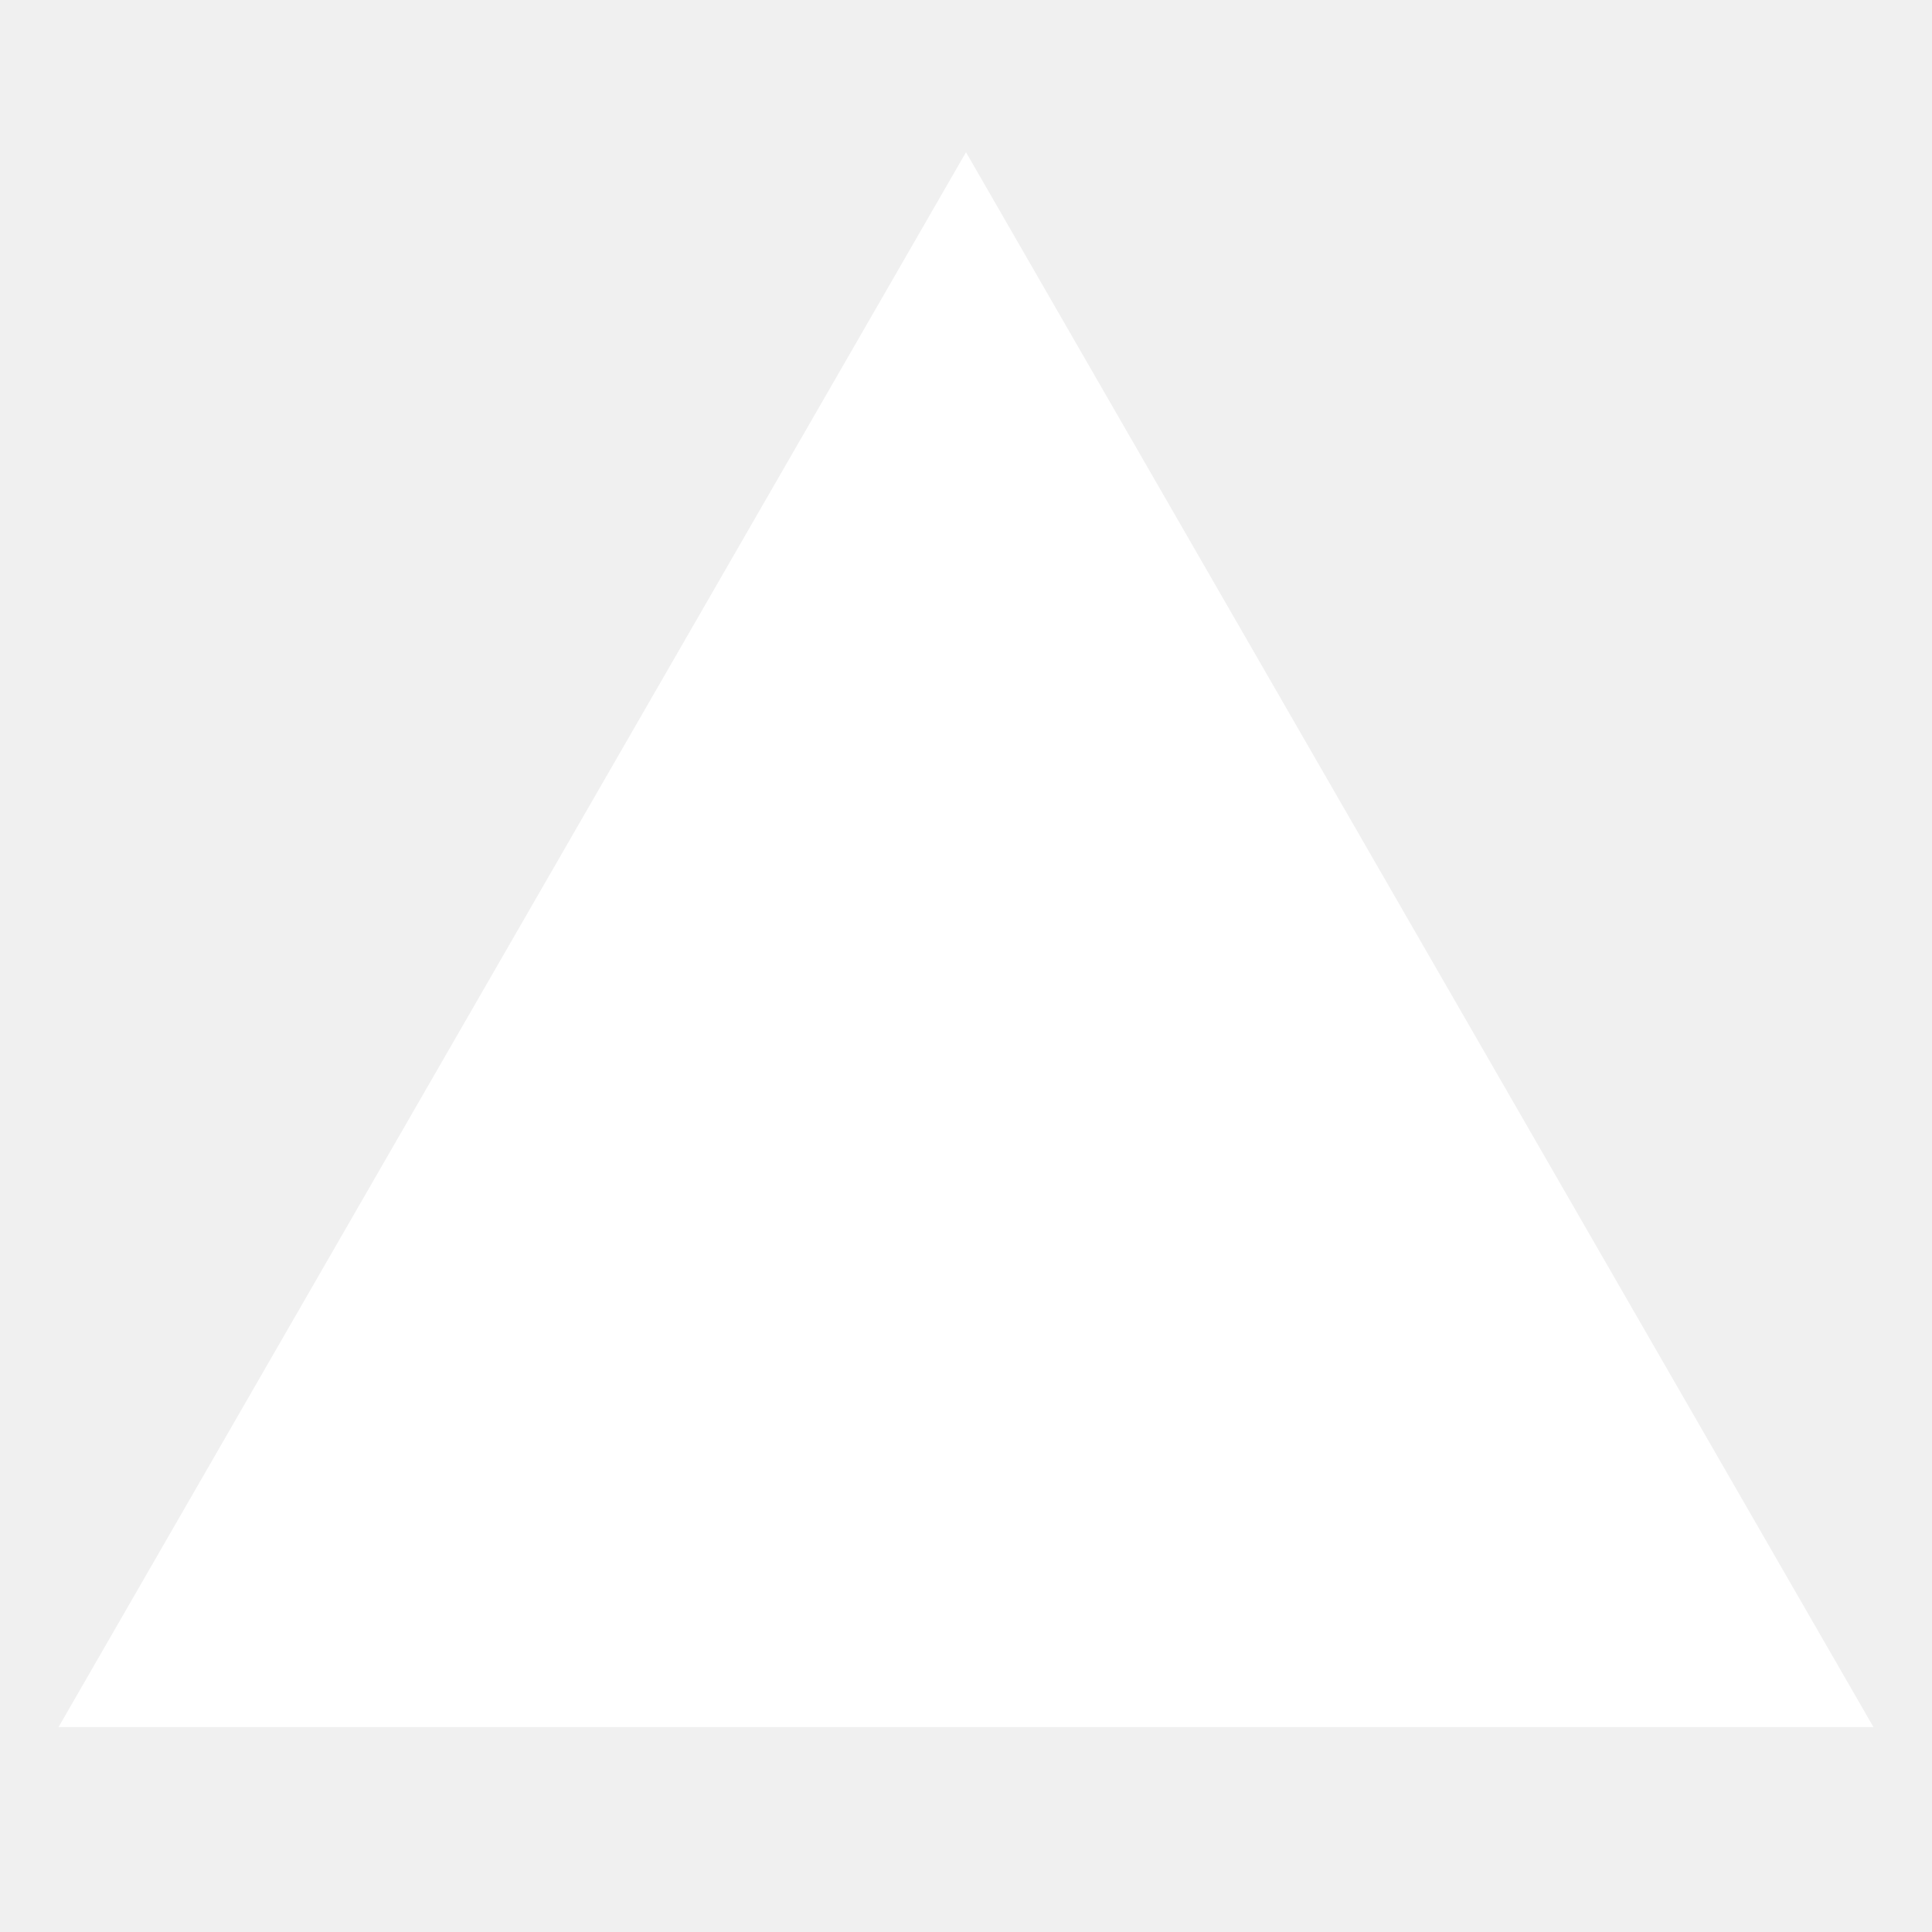
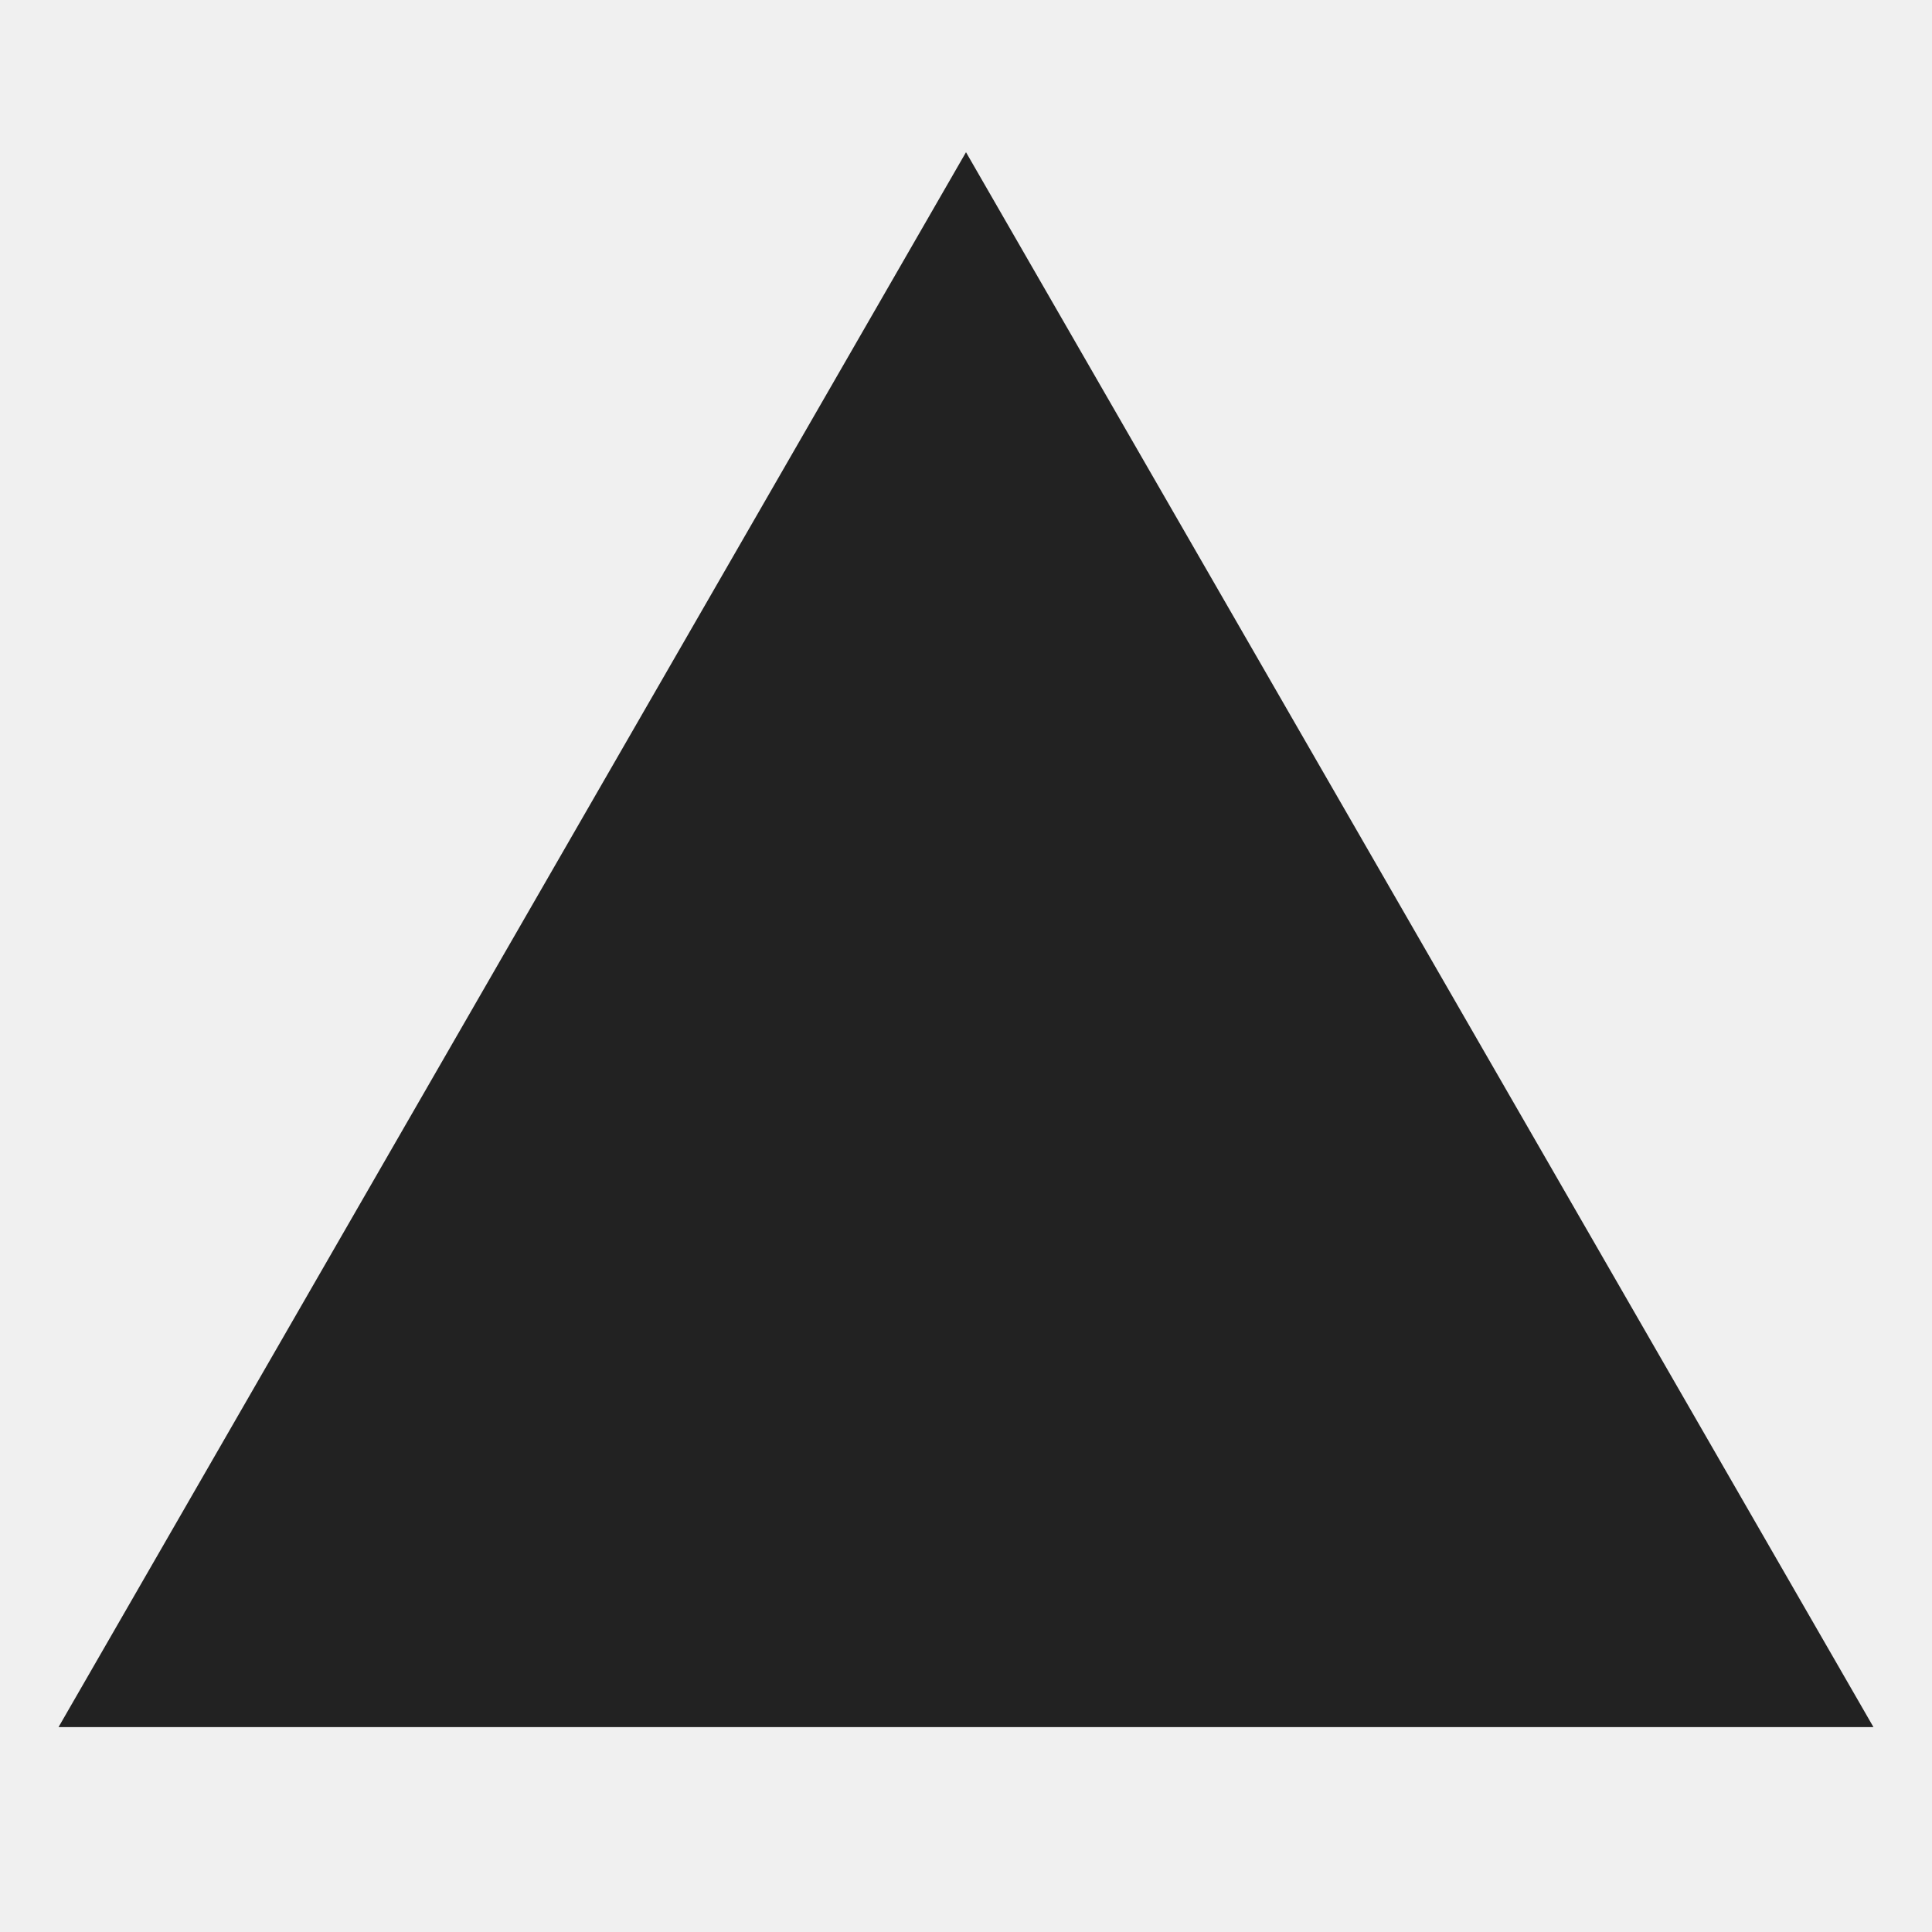
<svg xmlns="http://www.w3.org/2000/svg" version="1.1" id="Layer_3" x="0px" y="0px" viewBox="0 0 33 33" style="enable-background:new 0 0 33 33;" xml:space="preserve">
  <style type="text/css">
- 	.st0{fill:#FFFFFF;}
+ 	.st0{fill:#222222;}
</style>
  <polygon class="st0" points="16.5,2.6 1,29.5 32,29.5 " />
</svg>
